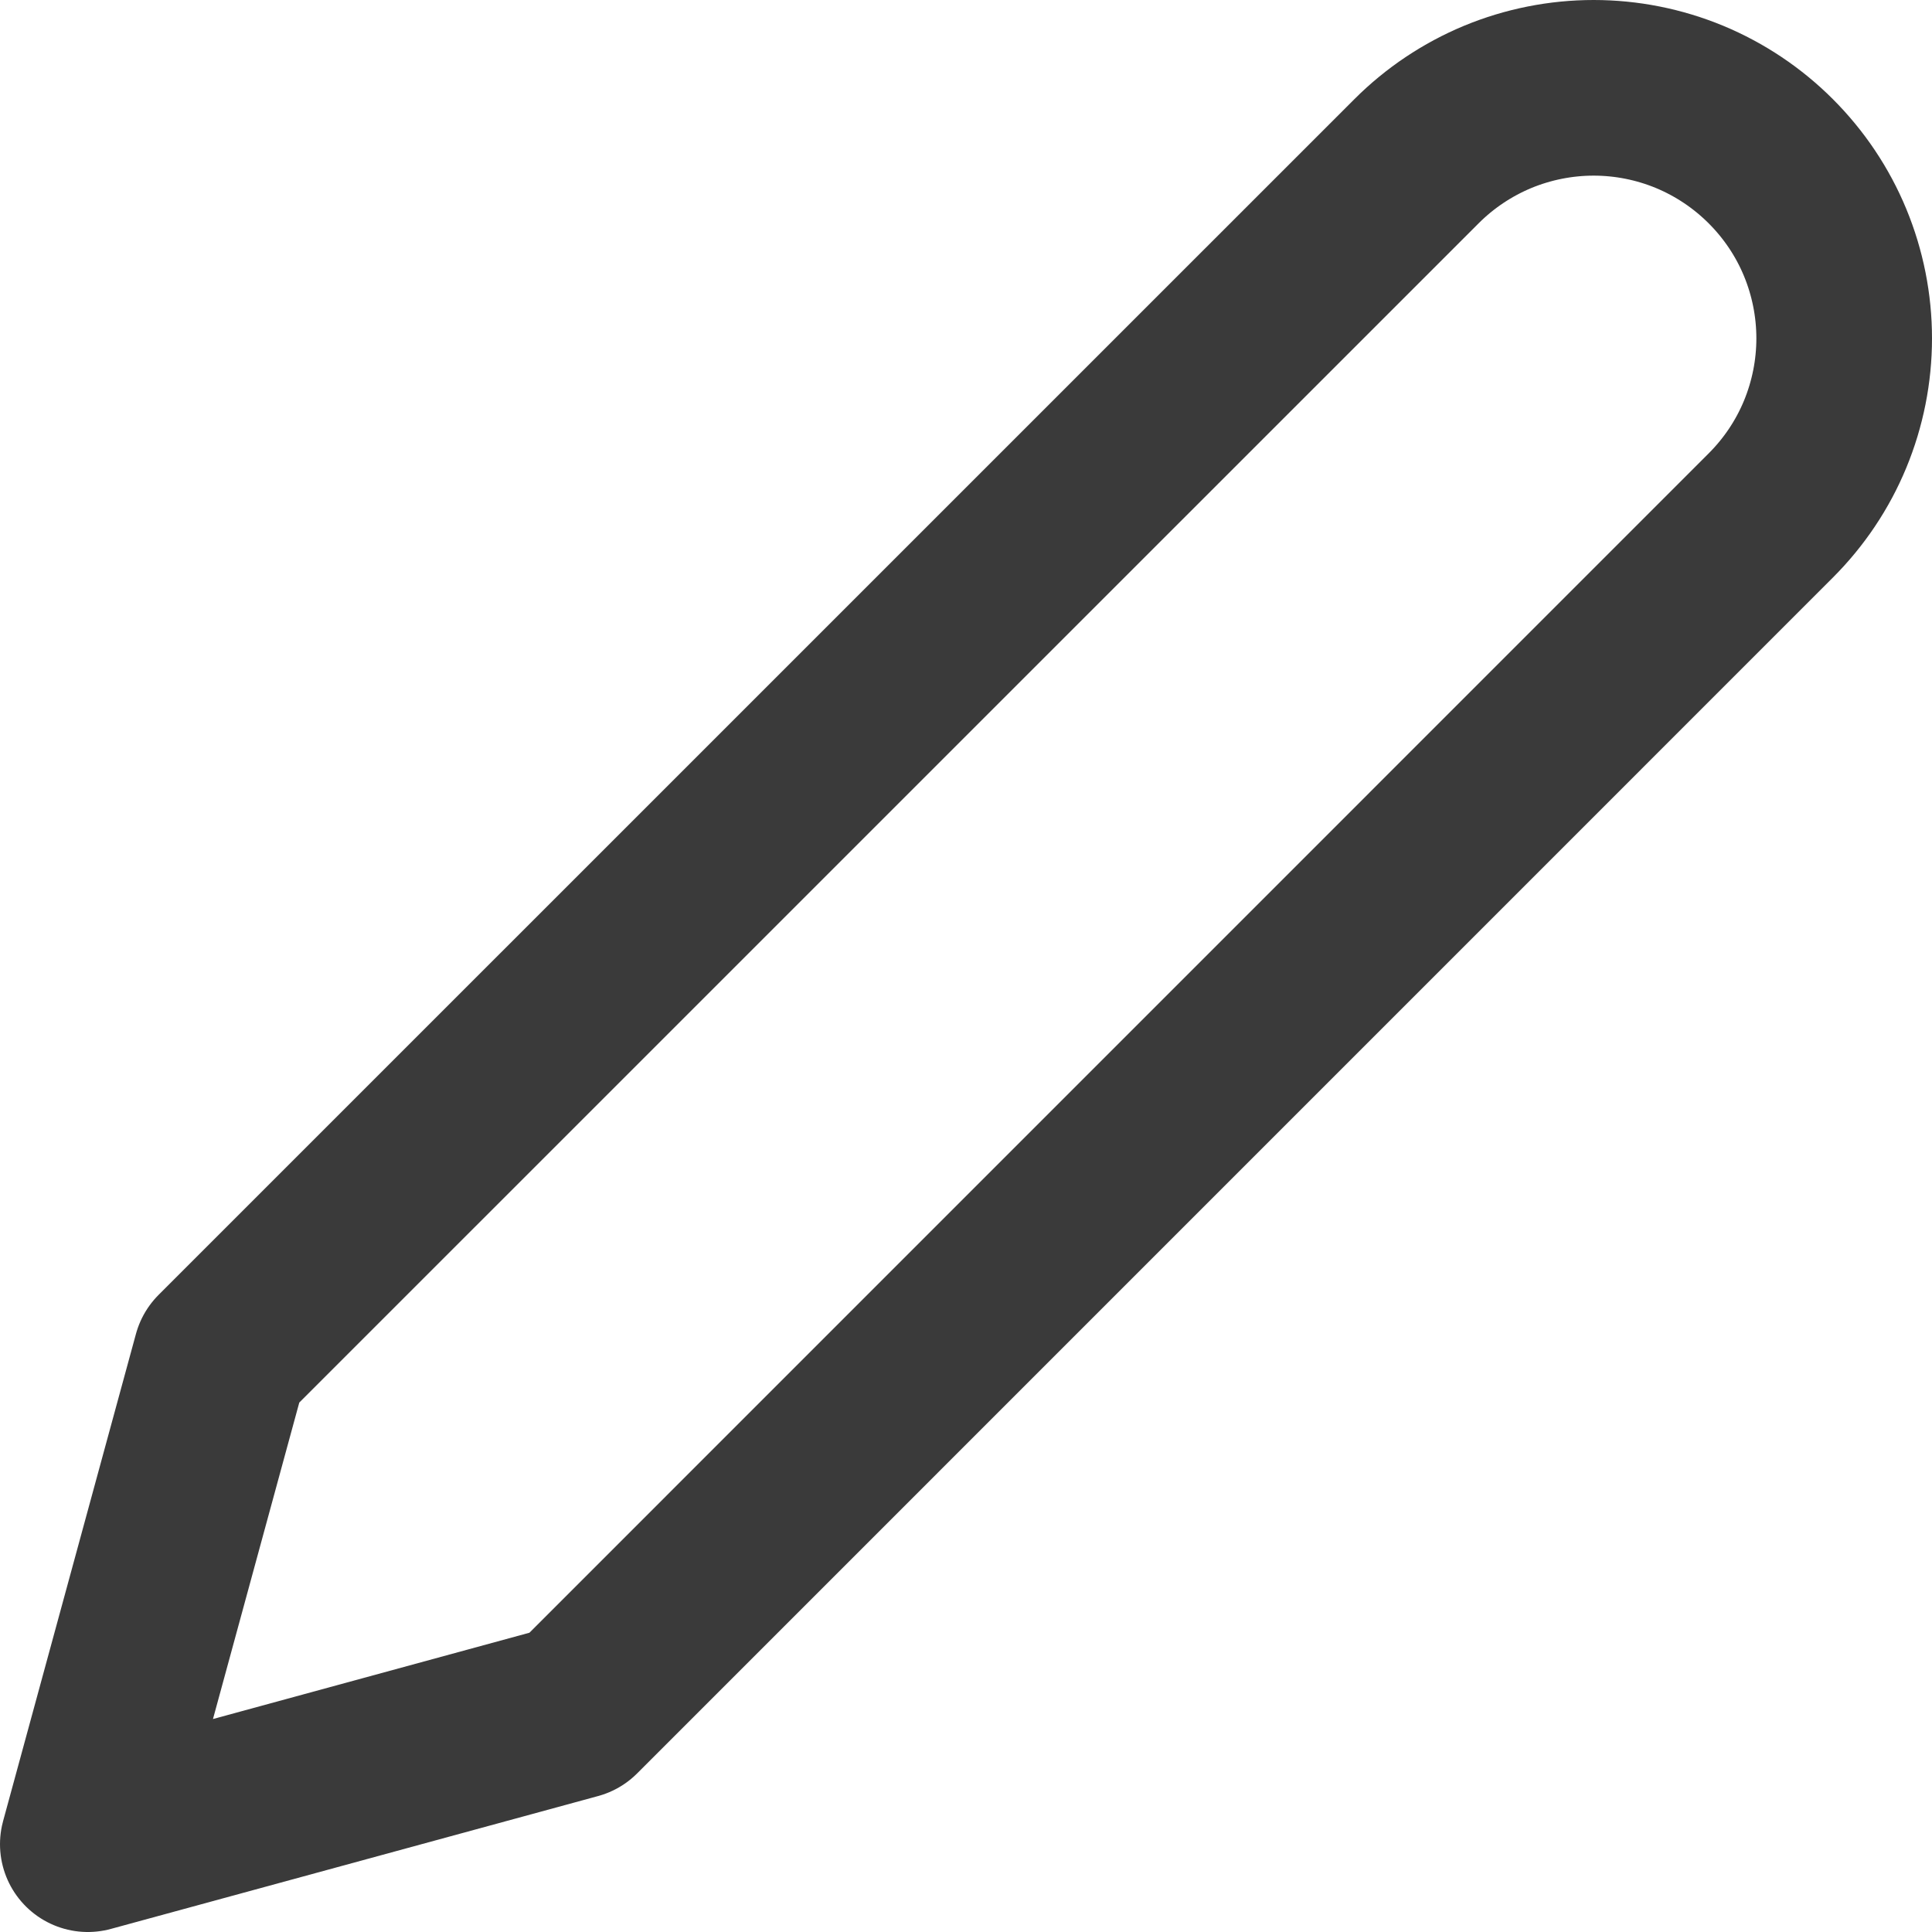
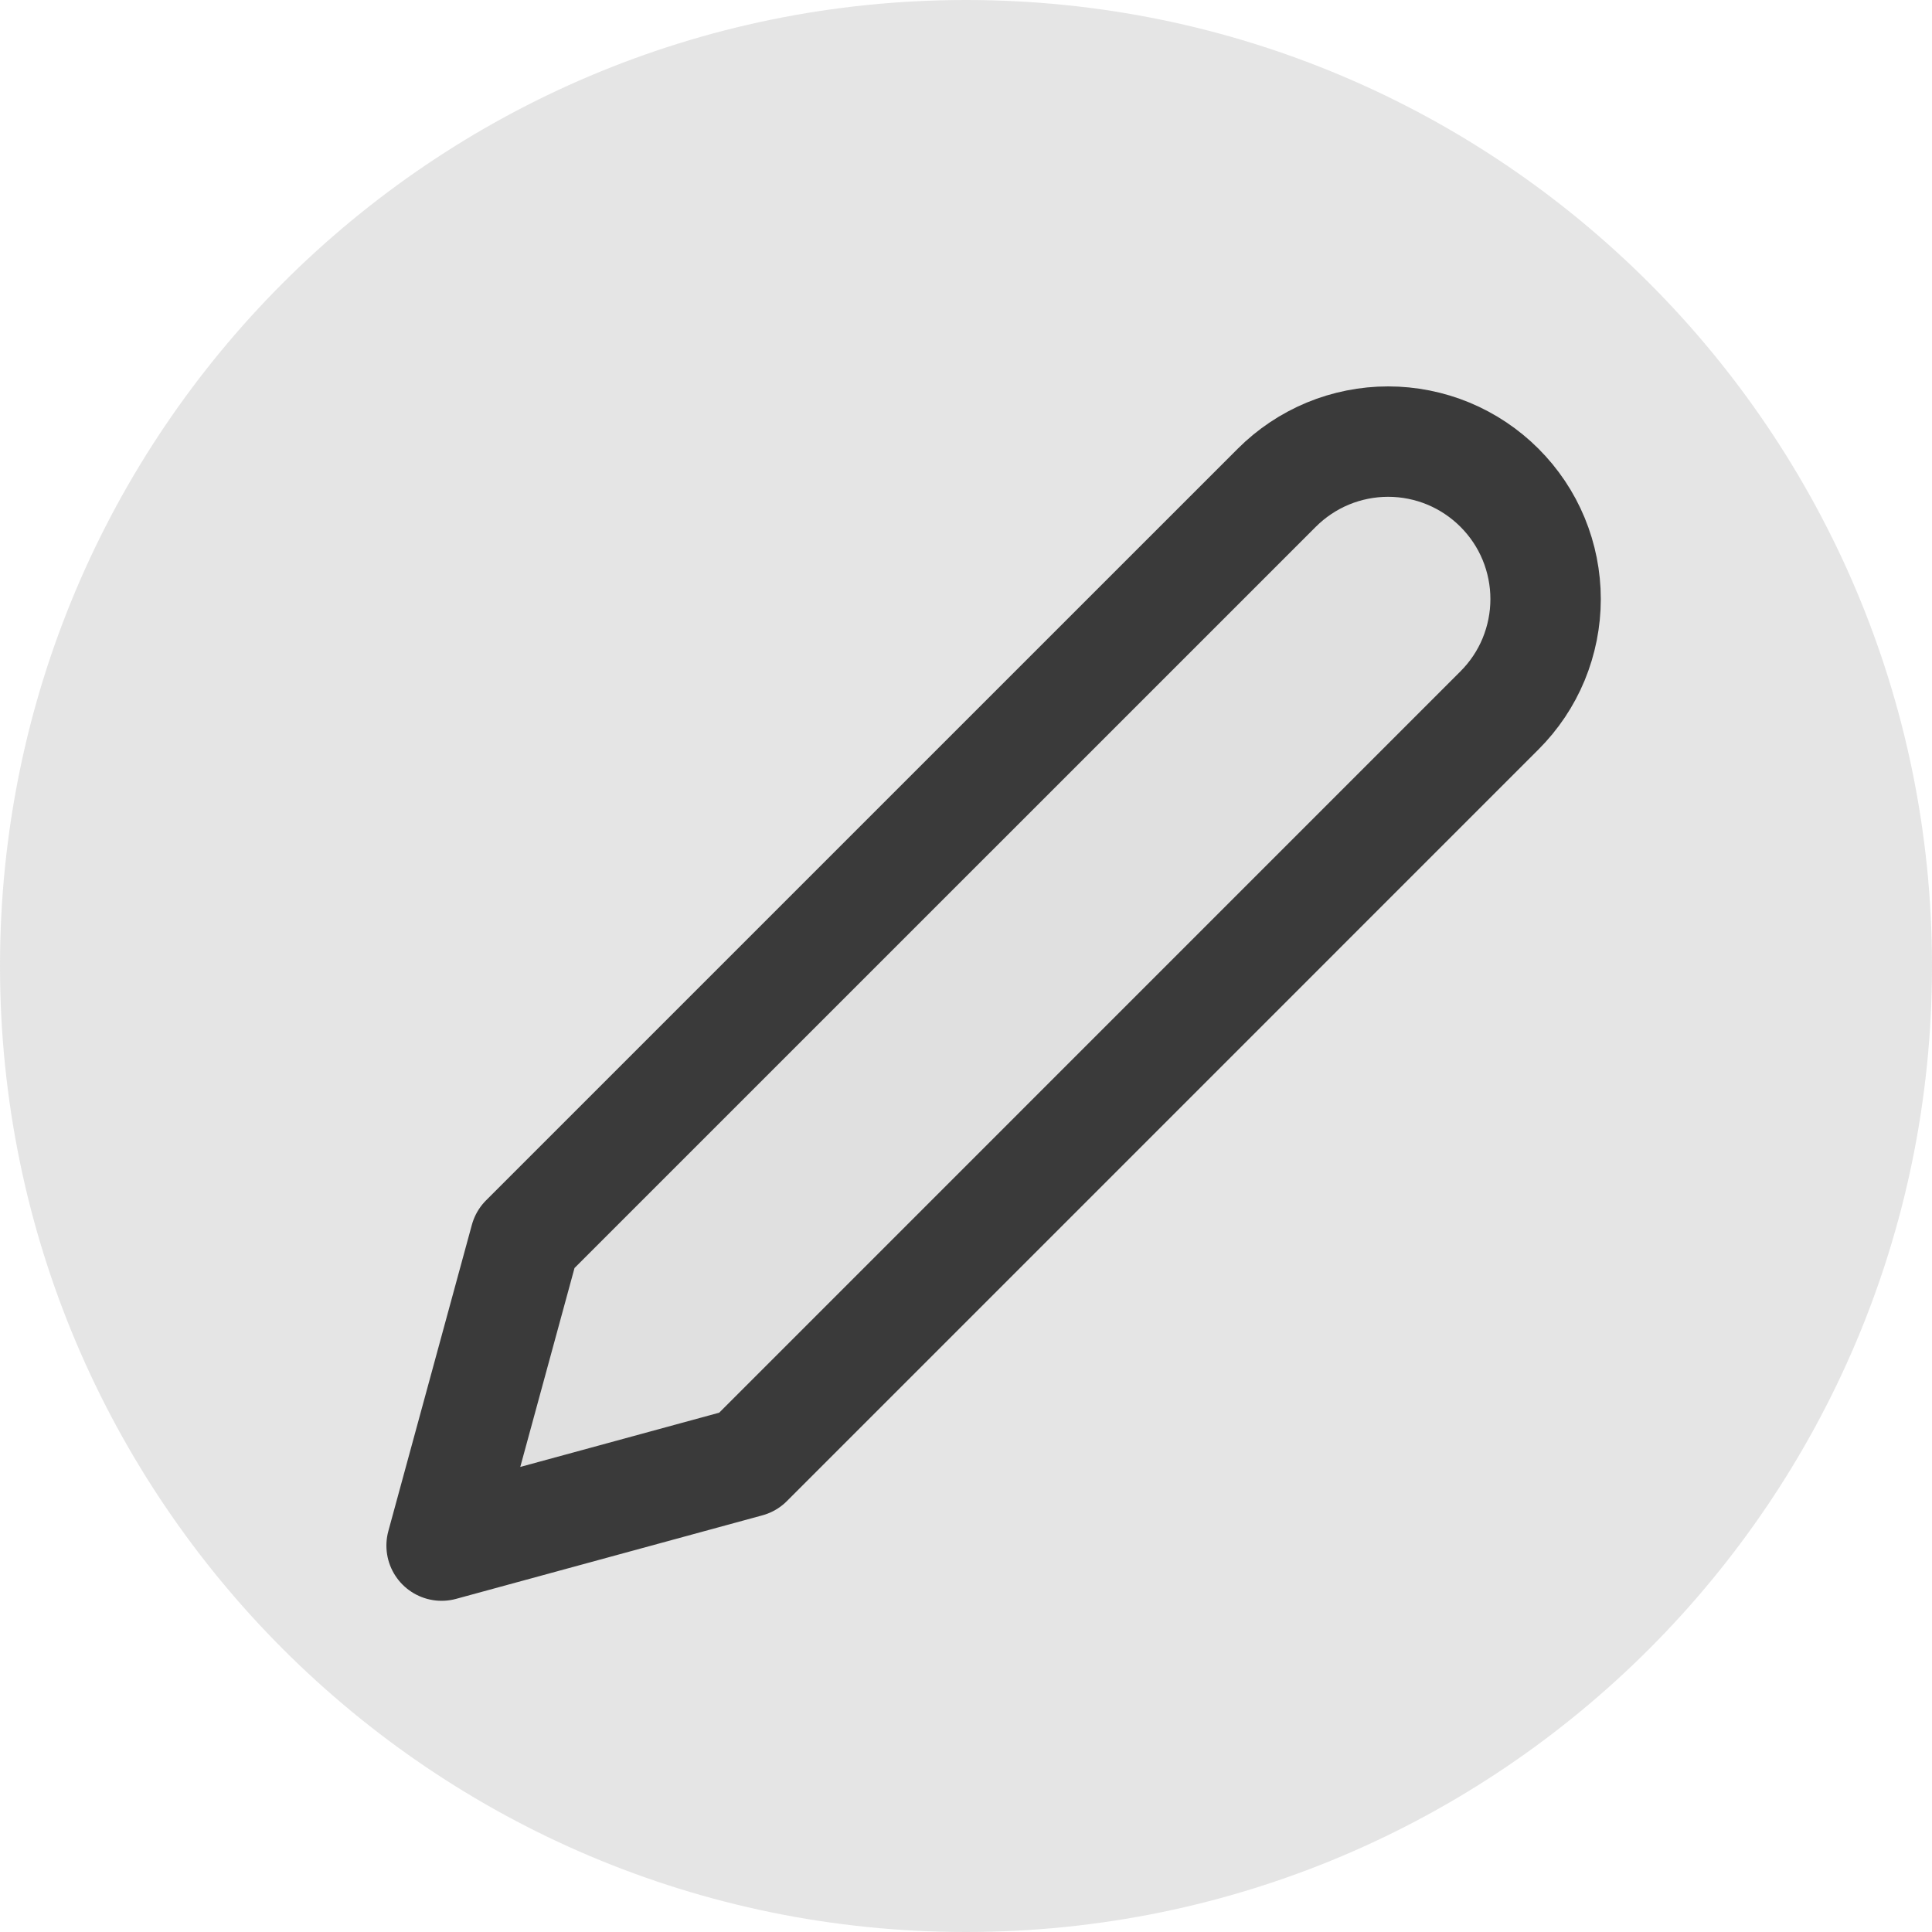
- <svg xmlns="http://www.w3.org/2000/svg" width="22" height="22" viewBox="0 0 22 22" fill="none">
-   <path d="M16.13 1.836C16.395 1.571 16.709 1.361 17.055 1.217C17.401 1.074 17.773 1 18.147 1C18.522 1 18.893 1.074 19.239 1.217C19.585 1.361 19.899 1.571 20.164 1.836C20.429 2.101 20.64 2.415 20.783 2.761C20.926 3.107 21 3.478 21 3.853C21 4.228 20.926 4.599 20.783 4.945C20.64 5.291 20.429 5.605 20.164 5.87L6.548 19.487L1 21L2.513 15.452L16.13 1.836Z" stroke="#3A3A3A" stroke-width="2" stroke-linecap="round" stroke-linejoin="round" />
+ <svg xmlns="http://www.w3.org/2000/svg" width="35" height="35" viewBox="0 0 35 35" fill="none">
+   <circle cx="17.5" cy="17.5" r="17.5" fill="#DEDEDE" fill-opacity="0.8" />
+   <path d="M23.13 8.836C23.395 8.571 23.709 8.361 24.055 8.217C24.401 8.074 24.773 8 25.147 8C25.522 8 25.893 8.074 26.239 8.217C26.585 8.361 26.899 8.571 27.164 8.836C27.429 9.101 27.64 9.415 27.783 9.761C27.926 10.107 28 10.478 28 10.853C28 11.227 27.926 11.598 27.783 11.945C27.64 12.291 27.429 12.605 27.164 12.87L13.548 26.487L8 28L9.513 22.452L23.13 8.836Z" fill="#DEDEDE" fill-opacity="0.8" stroke="#3A3A3A" stroke-width="2" stroke-linecap="round" stroke-linejoin="round" />
</svg>
